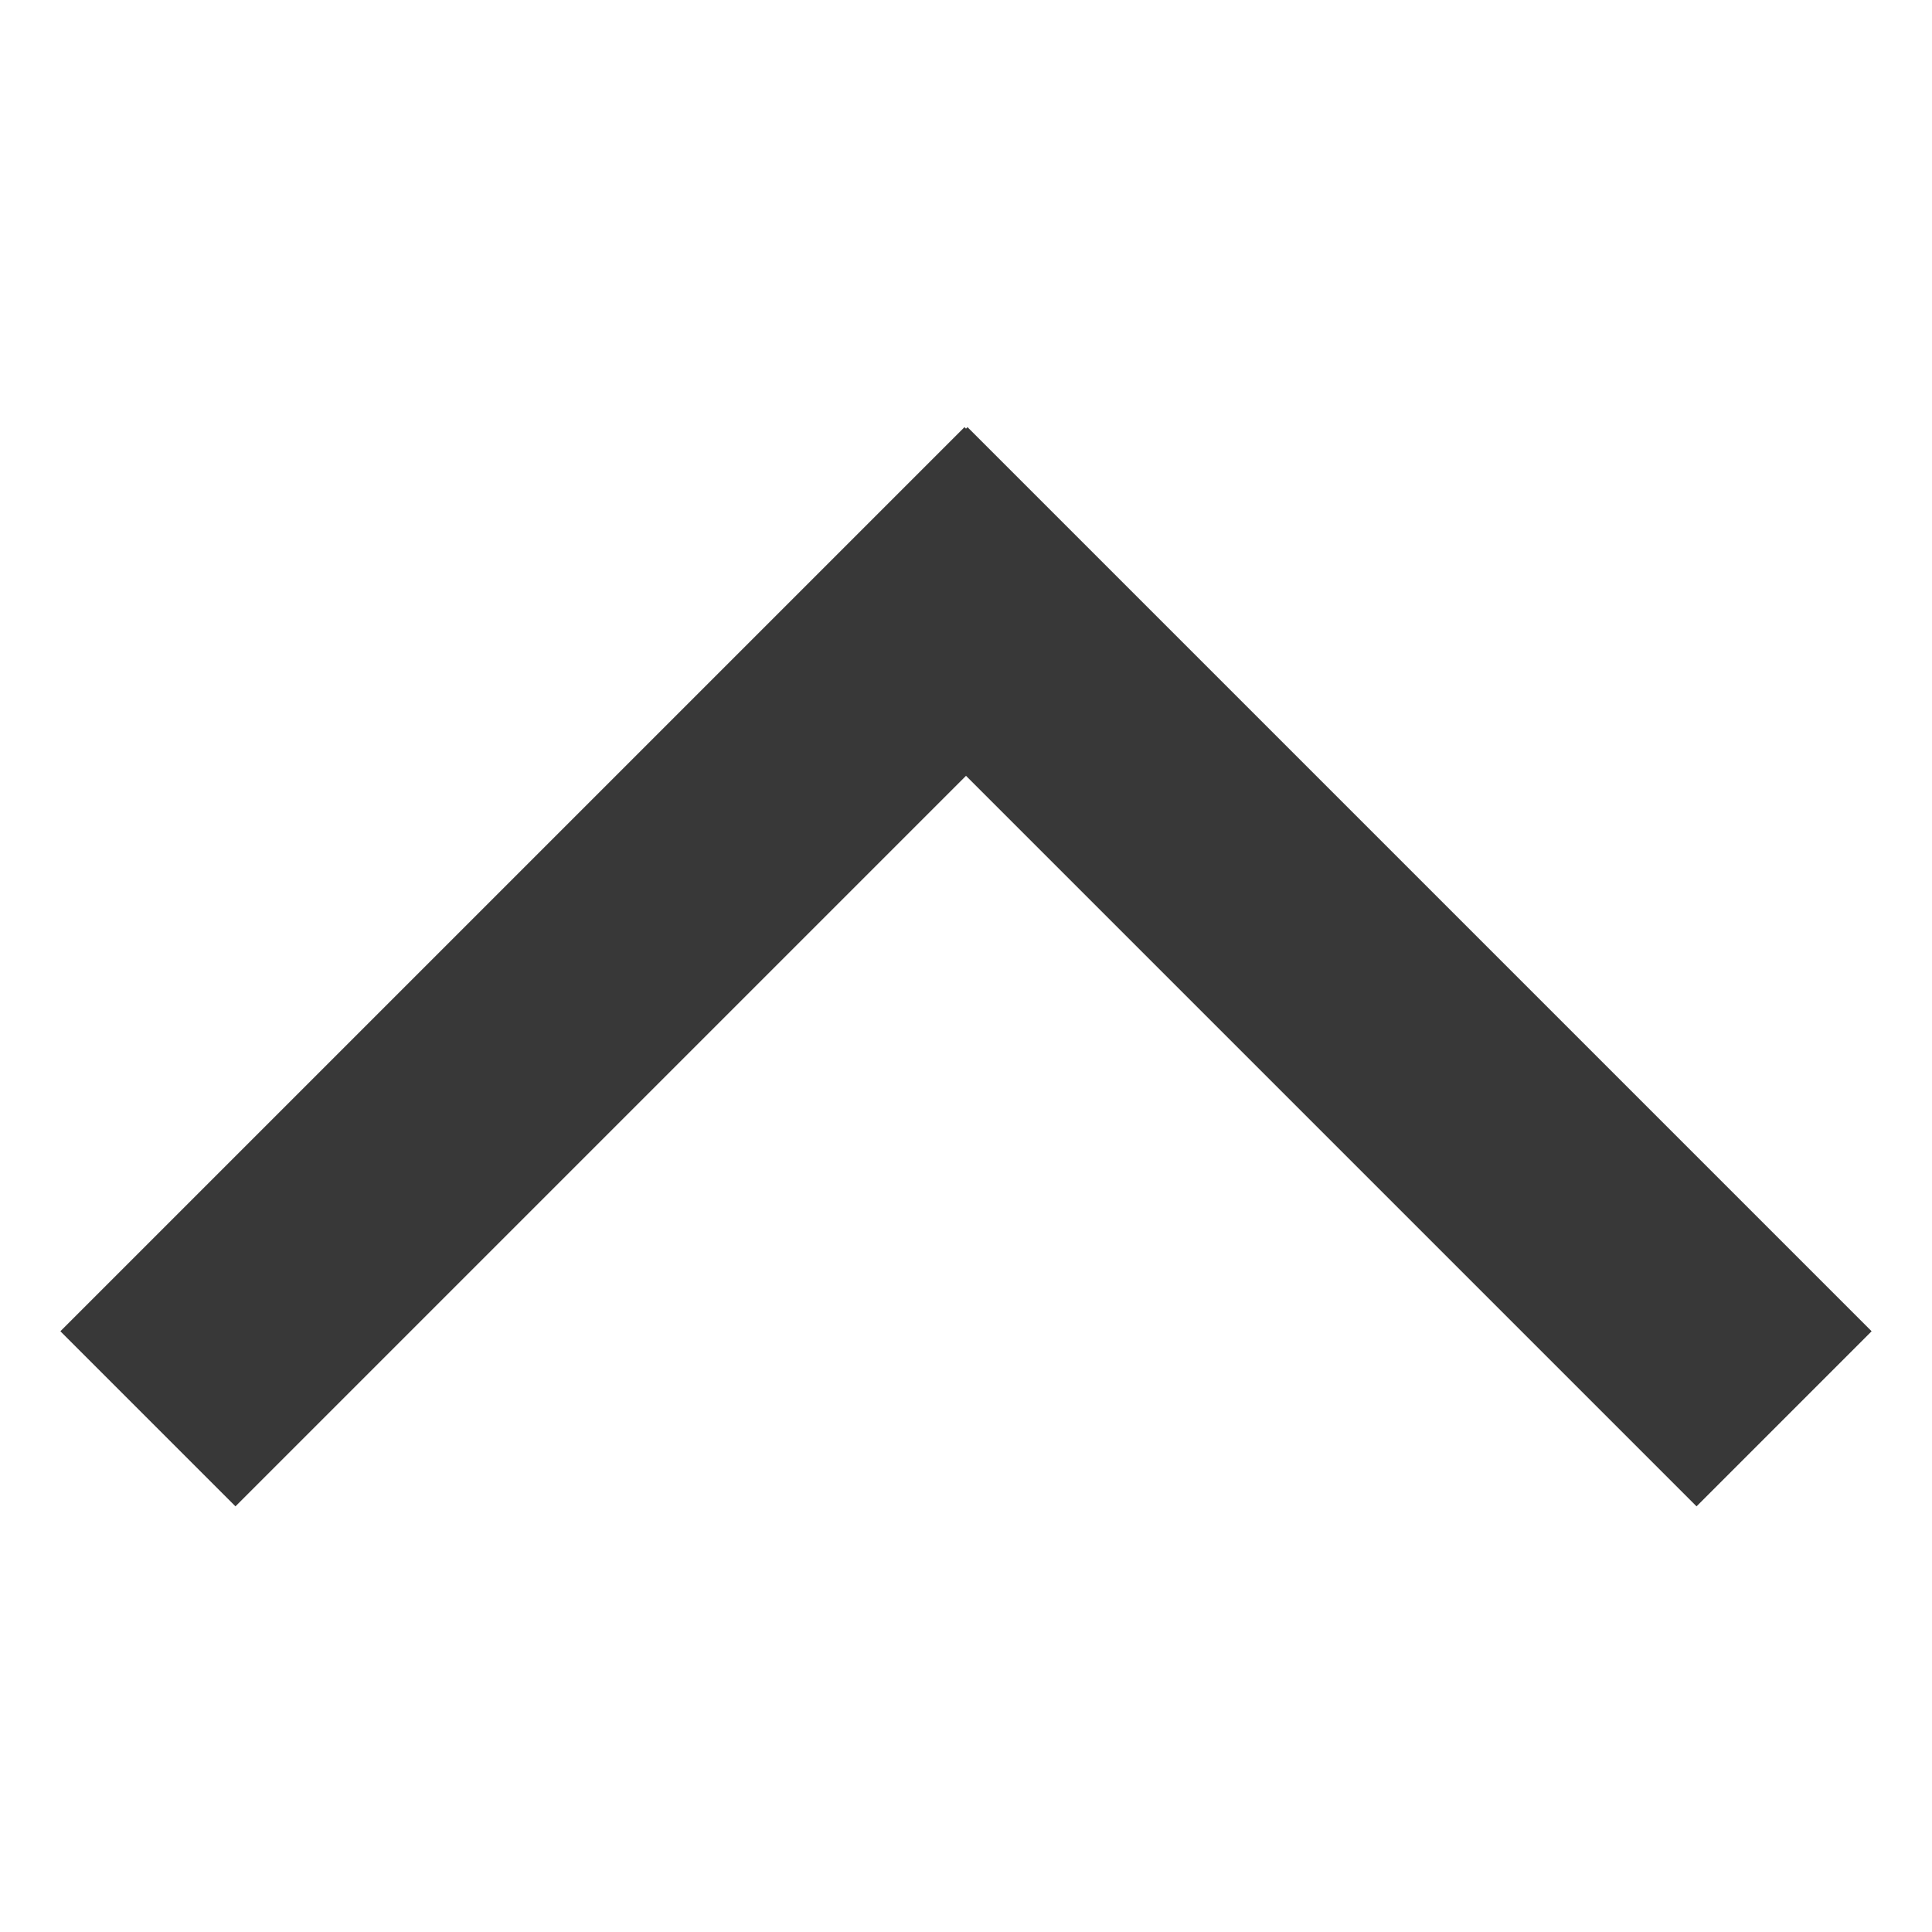
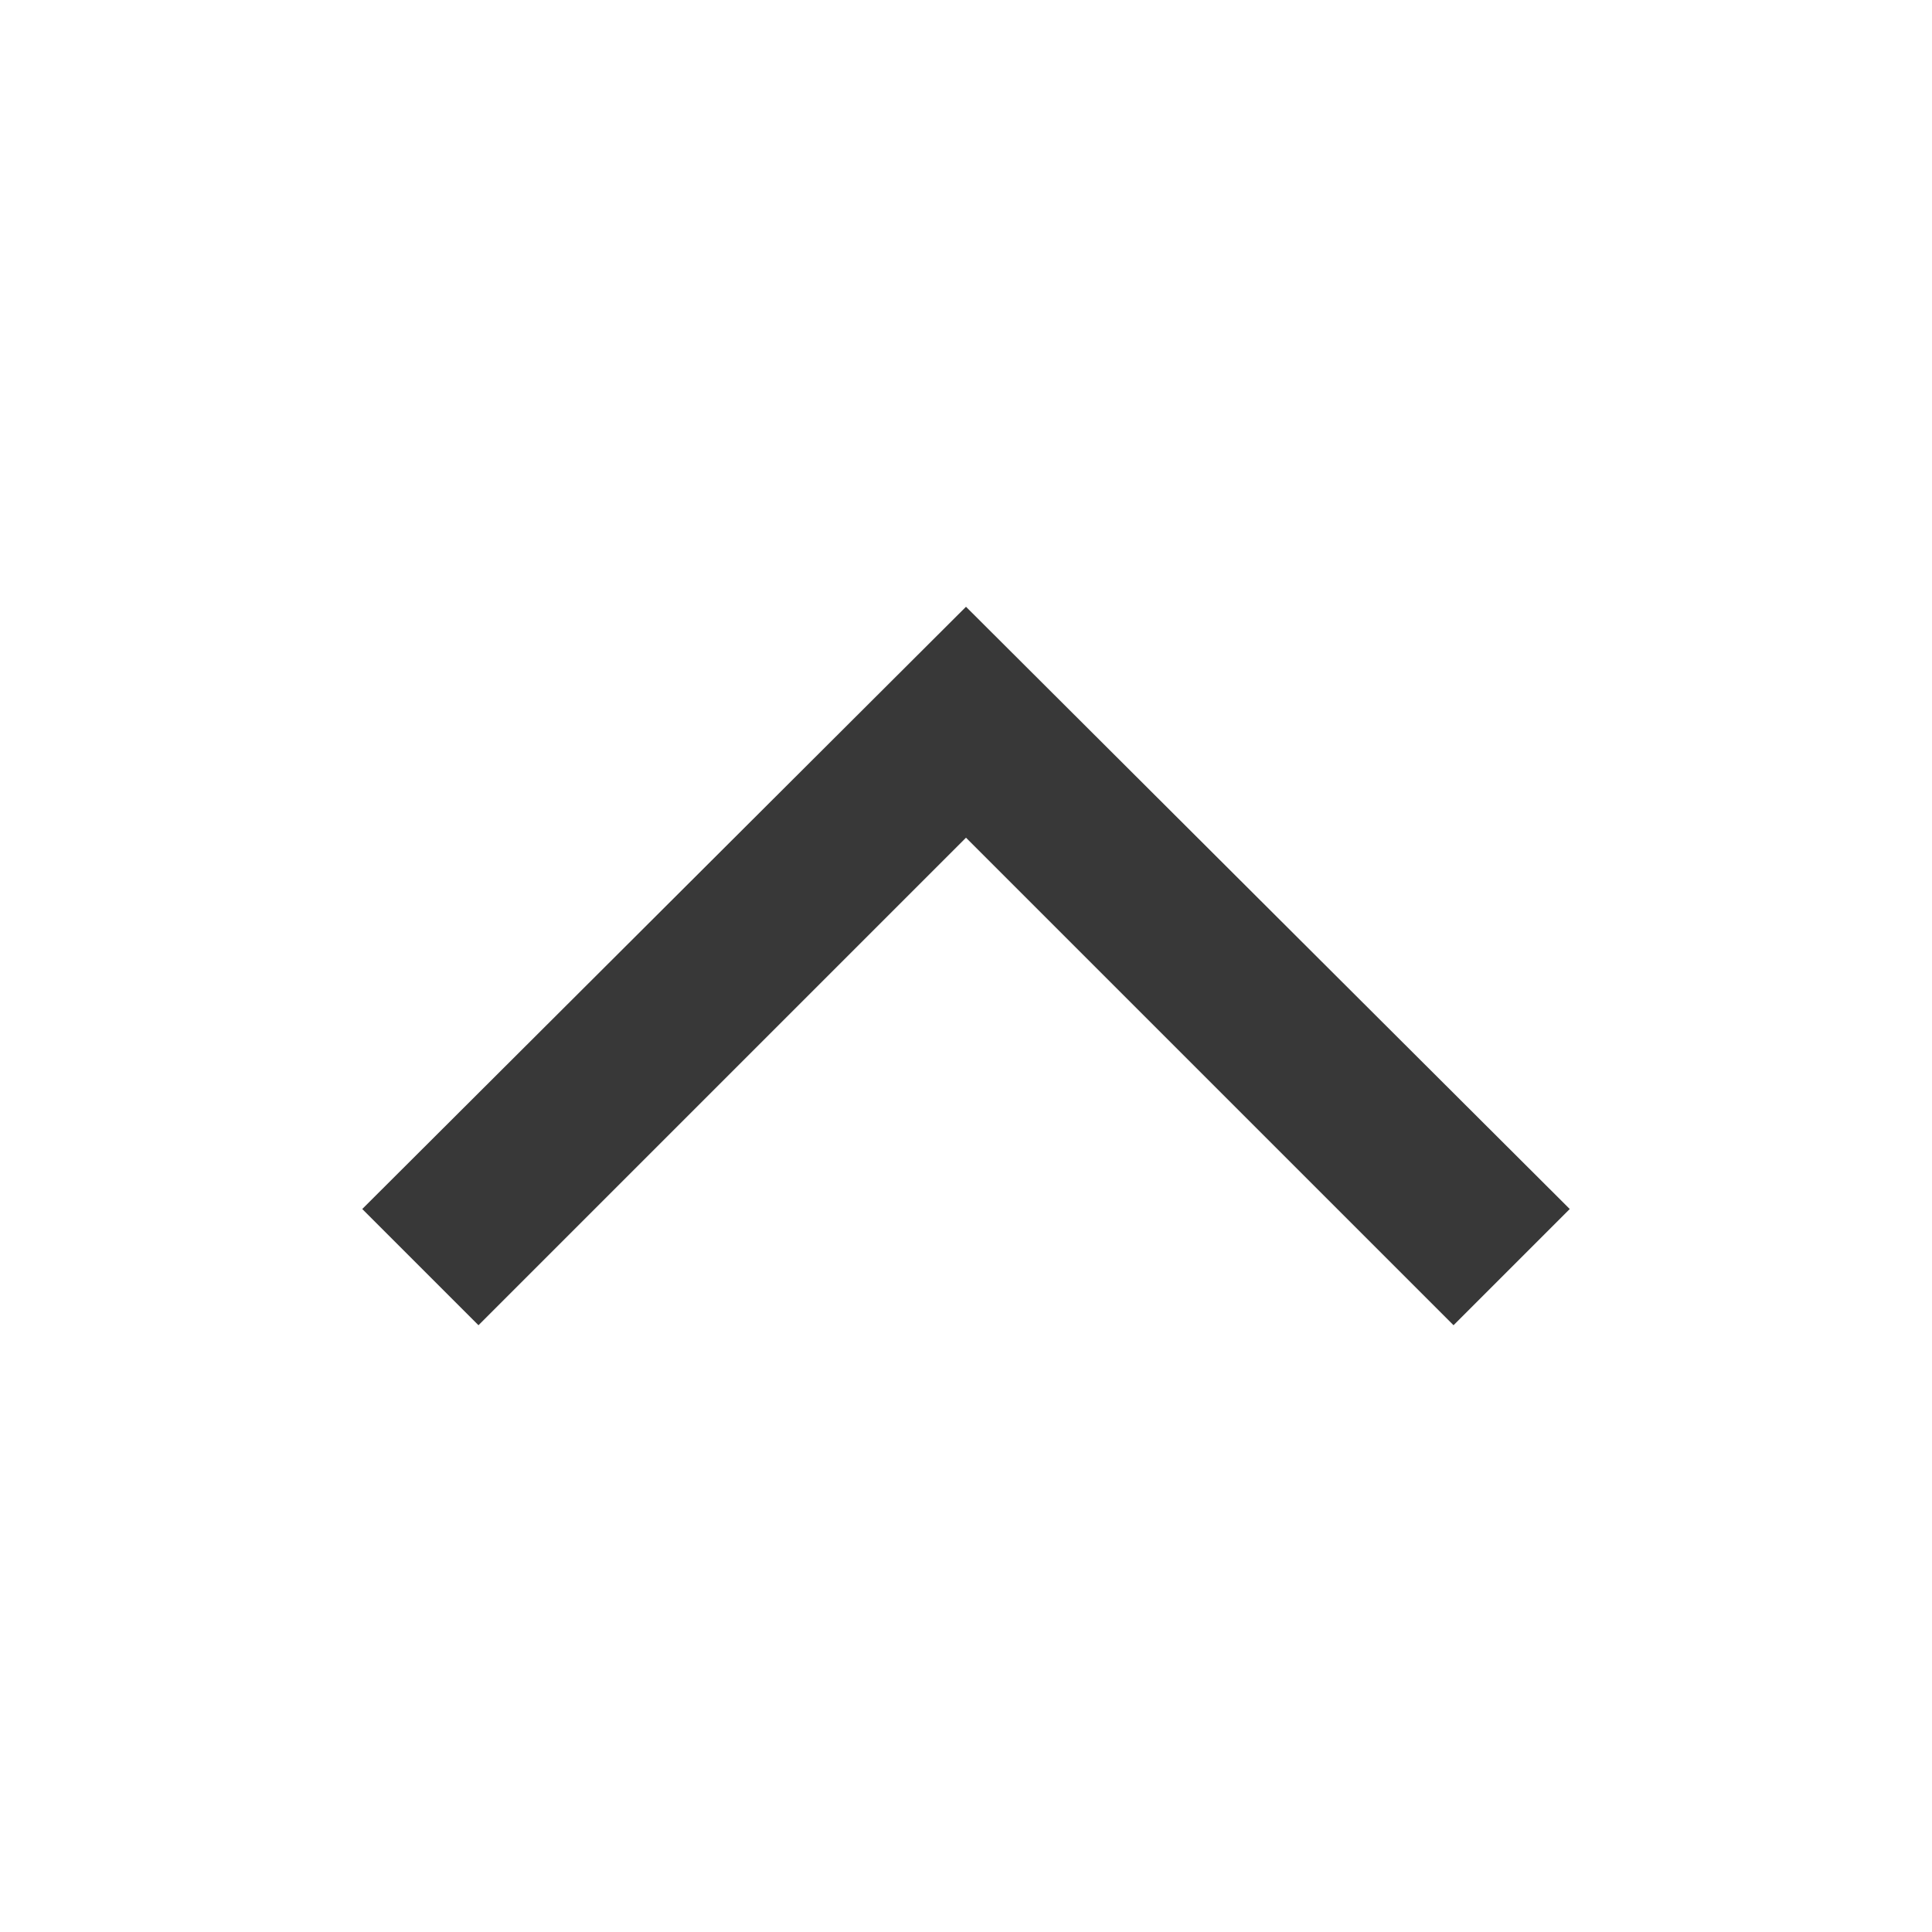
<svg xmlns="http://www.w3.org/2000/svg" version="1.1" id="Layer_1" x="0px" y="0px" width="128px" height="128px" viewBox="-575 337 128 128" style="enable-background:new -575 337 128 128;" xml:space="preserve">
  <style type="text/css">
	.st0{fill:#383838;}
</style>
-   <path class="st0" d="M-511,365.4l-0.1-0.1l-59.9,59.9l11.6,11.6l48.4-48.4l48.4,48.4l11.6-11.6  l-59.9-59.9L-511,365.4z" />
+   <path class="st0" d="M-511,377.2L-511,377.2l-40,39.9l7.7,7.7l32.3-32.3l32.3,32.3l7.7-7.7L-511,377.2  L-511,377.2z" />
</svg>
